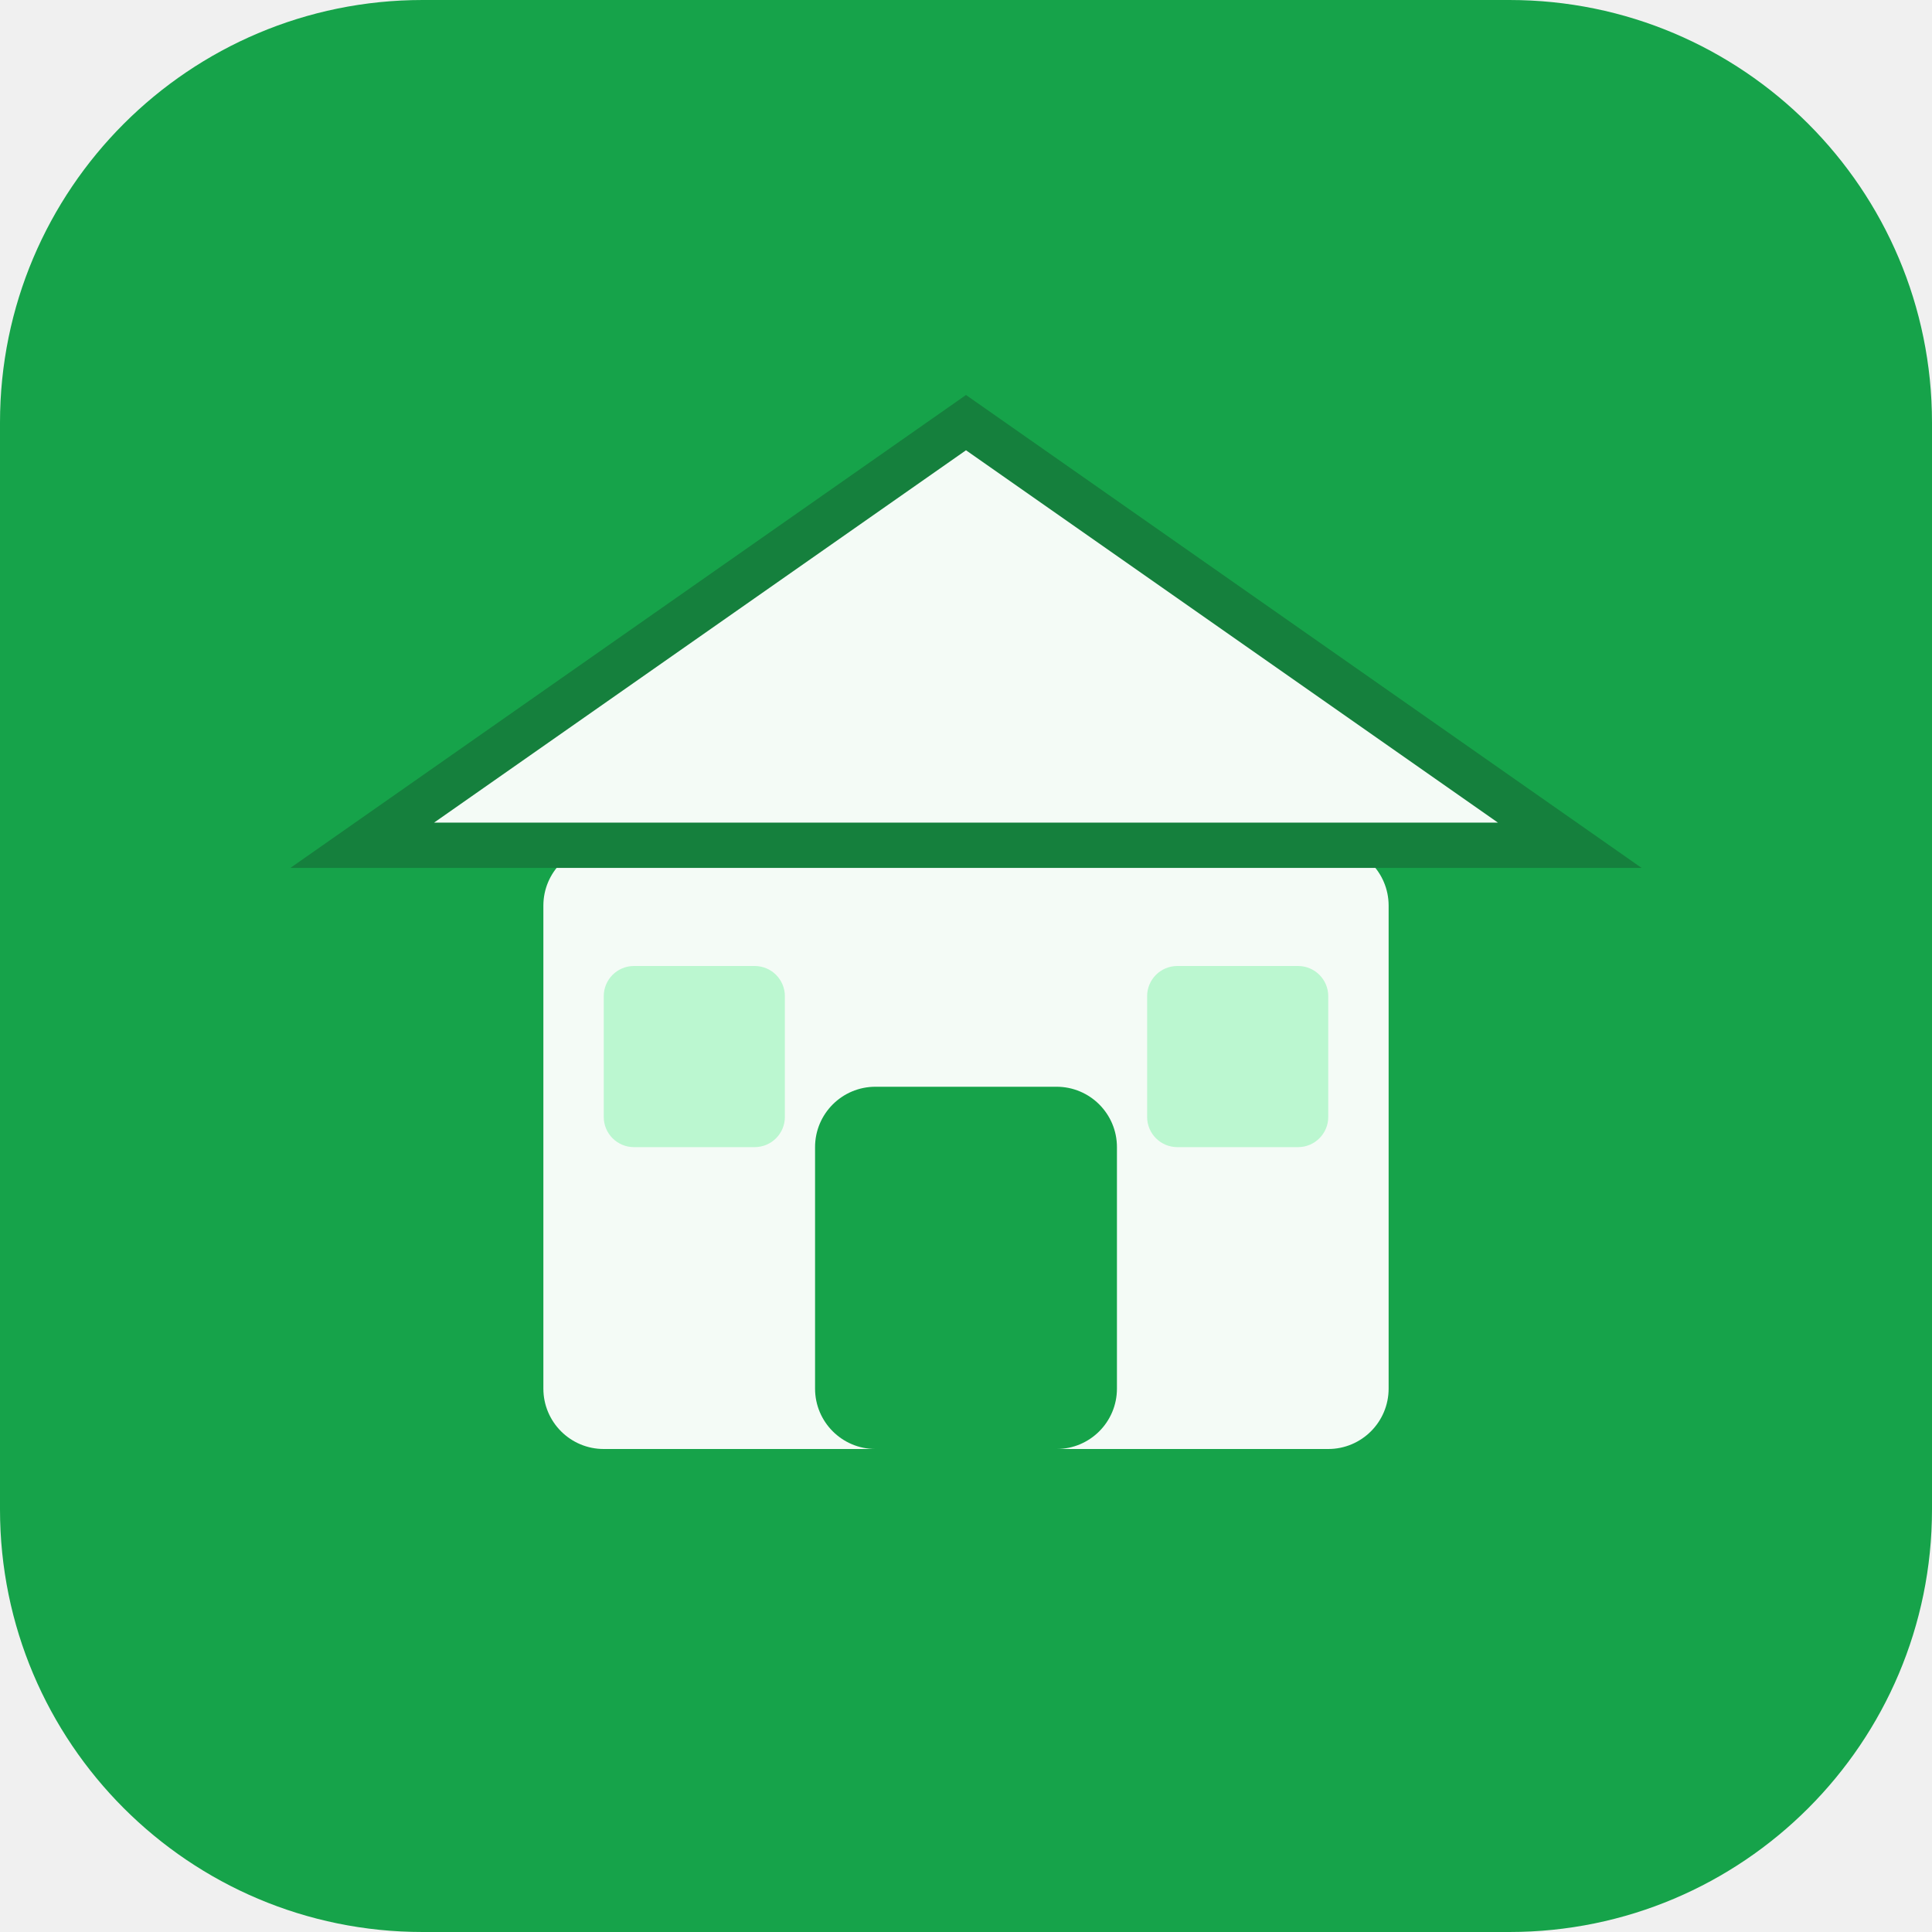
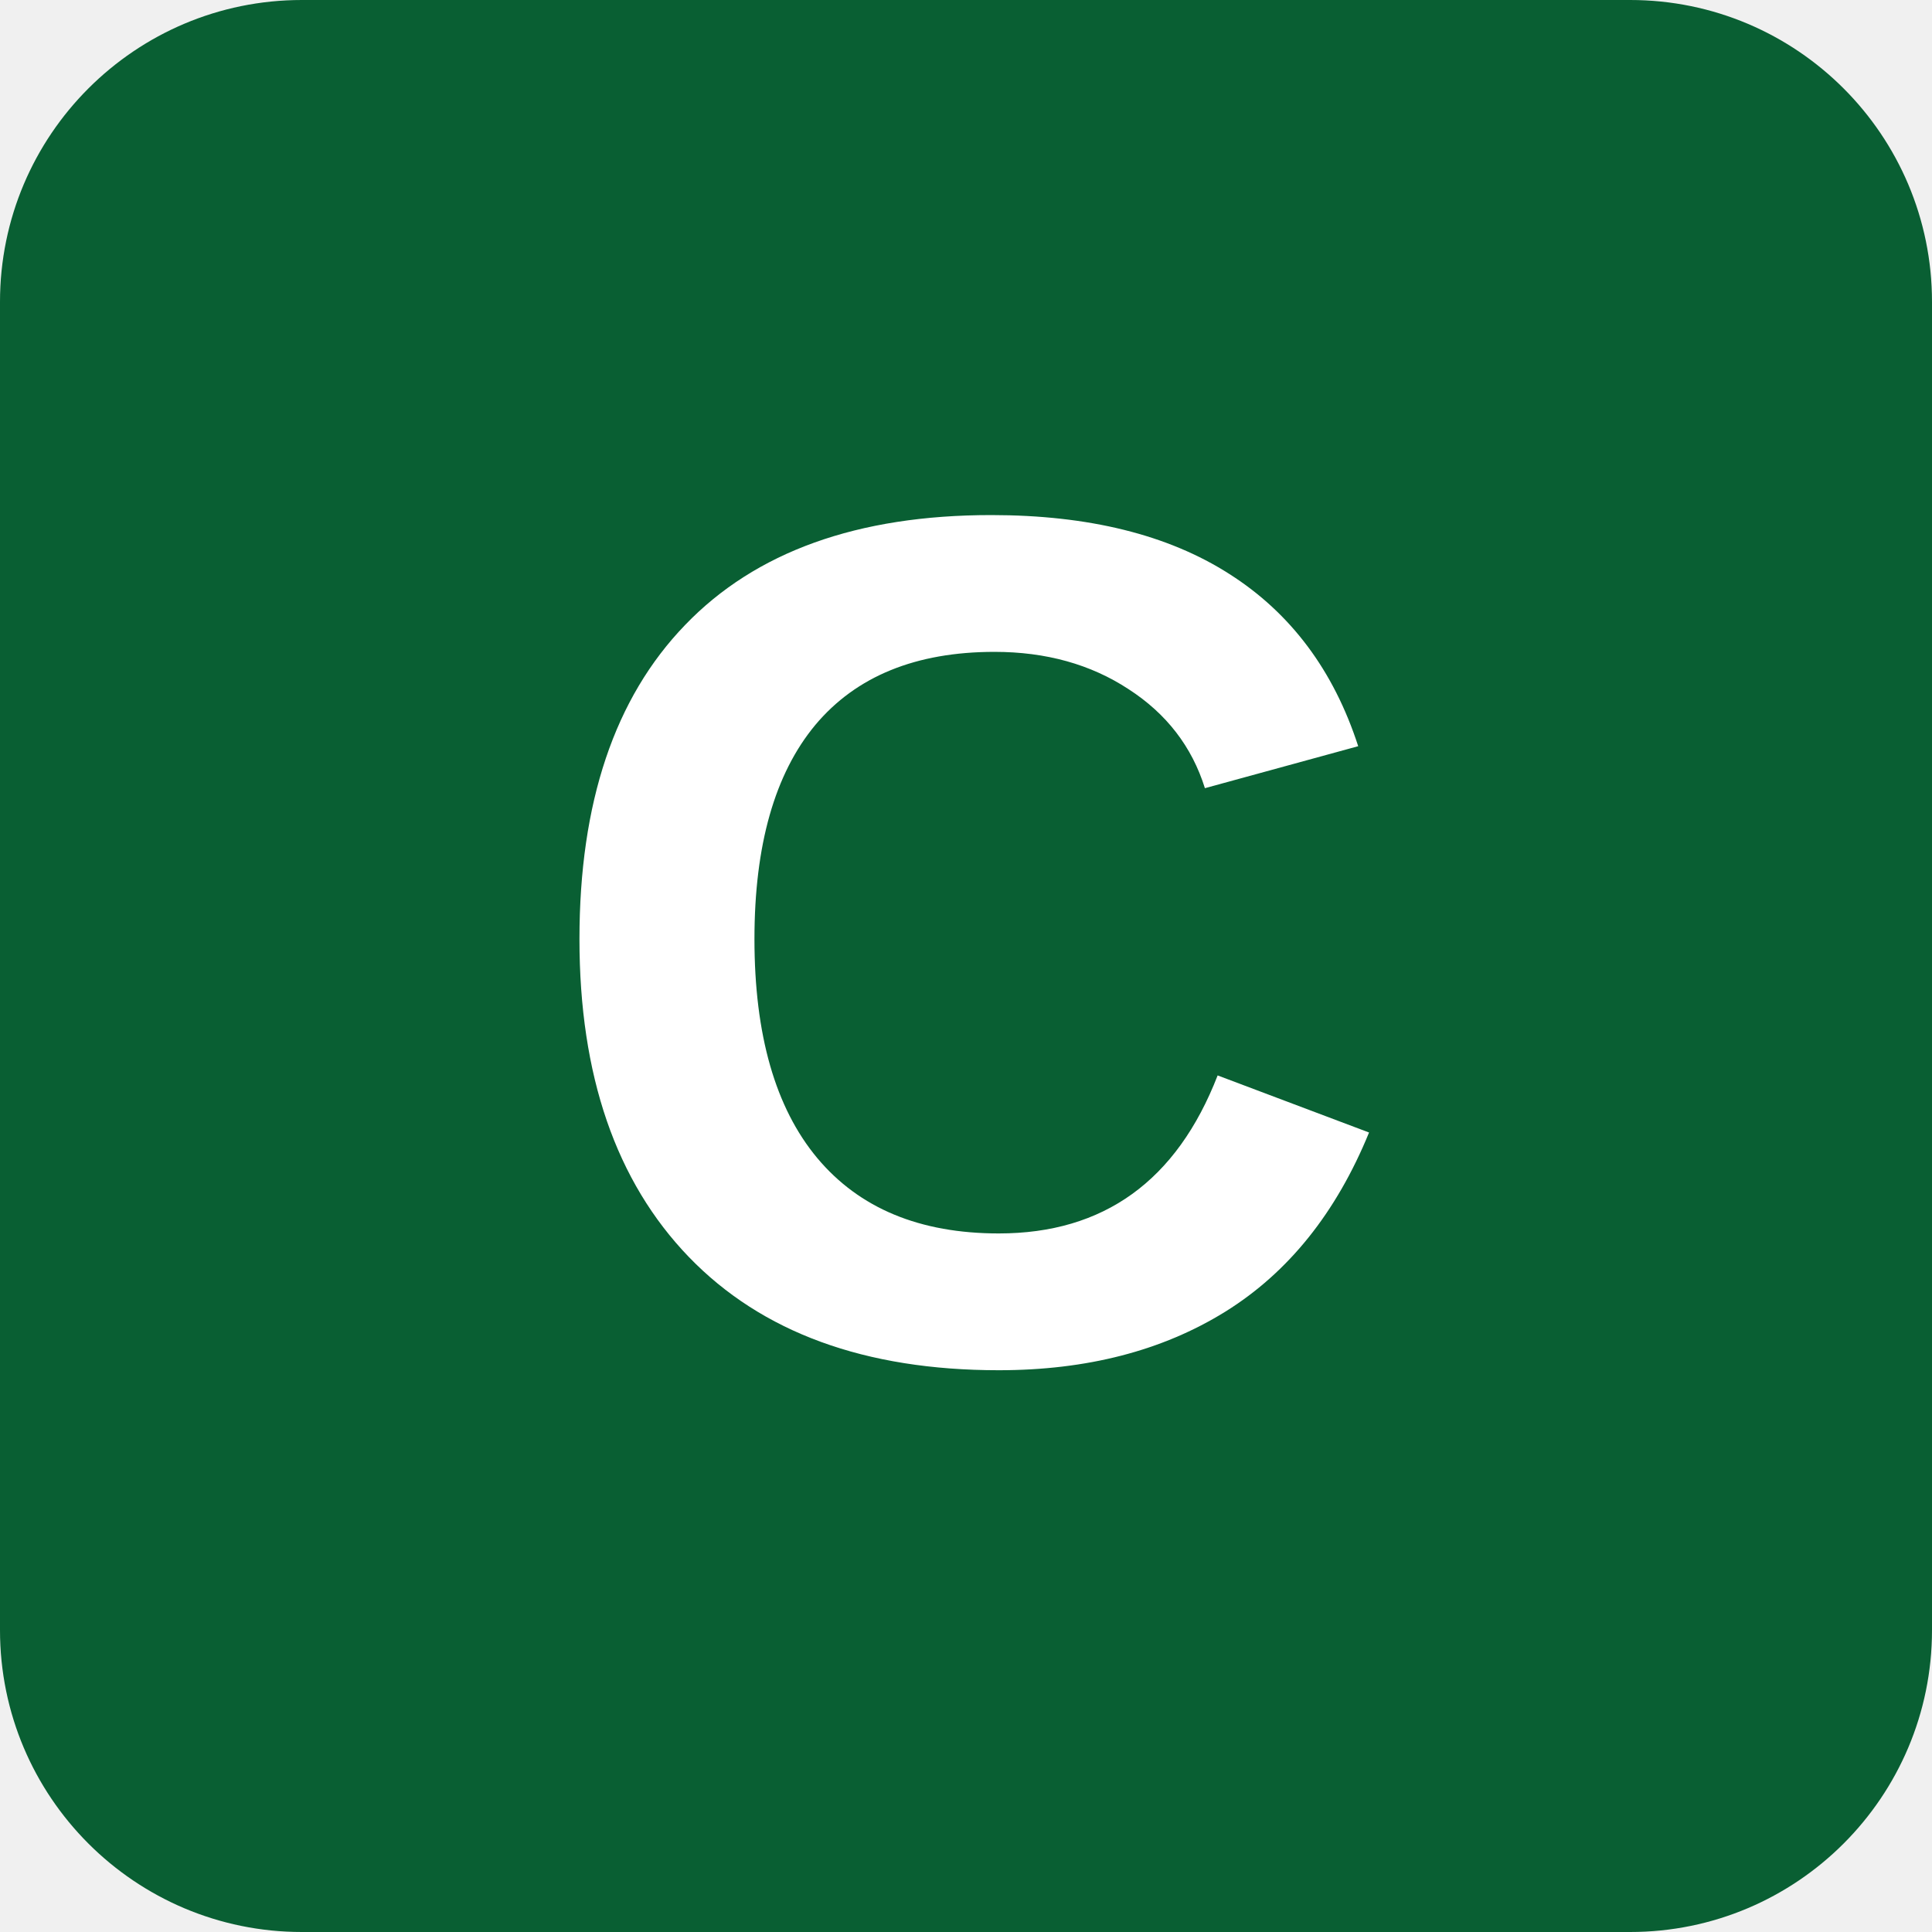
- <svg xmlns="http://www.w3.org/2000/svg" viewBox="0 0 64 64" fill="none">
-   <rect width="64" height="64" rx="14" fill="#16a34a" />
-   <path d="M12 28 L32 14 L52 28 Z" fill="white" opacity="0.95" />
-   <rect x="18" y="28" width="28" height="20" rx="2" fill="white" opacity="0.95" />
-   <rect x="27" y="36" width="10" height="12" rx="2" fill="#16a34a" />
-   <rect x="20" y="32" width="6" height="6" rx="1" fill="#bbf7d0" />
-   <rect x="38" y="32" width="6" height="6" rx="1" fill="#bbf7d0" />
-   <path d="M12 28 L32 14 L52 28 Z" fill="none" stroke="#15803d" stroke-width="1.5" />
+ <svg xmlns="http://www.w3.org/2000/svg" viewBox="0 0 64 64">
+   <rect width="64" height="64" rx="10" fill="#095F33" />
+   <text x="32" y="45" text-anchor="middle" font-family="Arial, Helvetica, sans-serif" font-size="40" font-weight="800" fill="#ffffff">C</text>
</svg>
